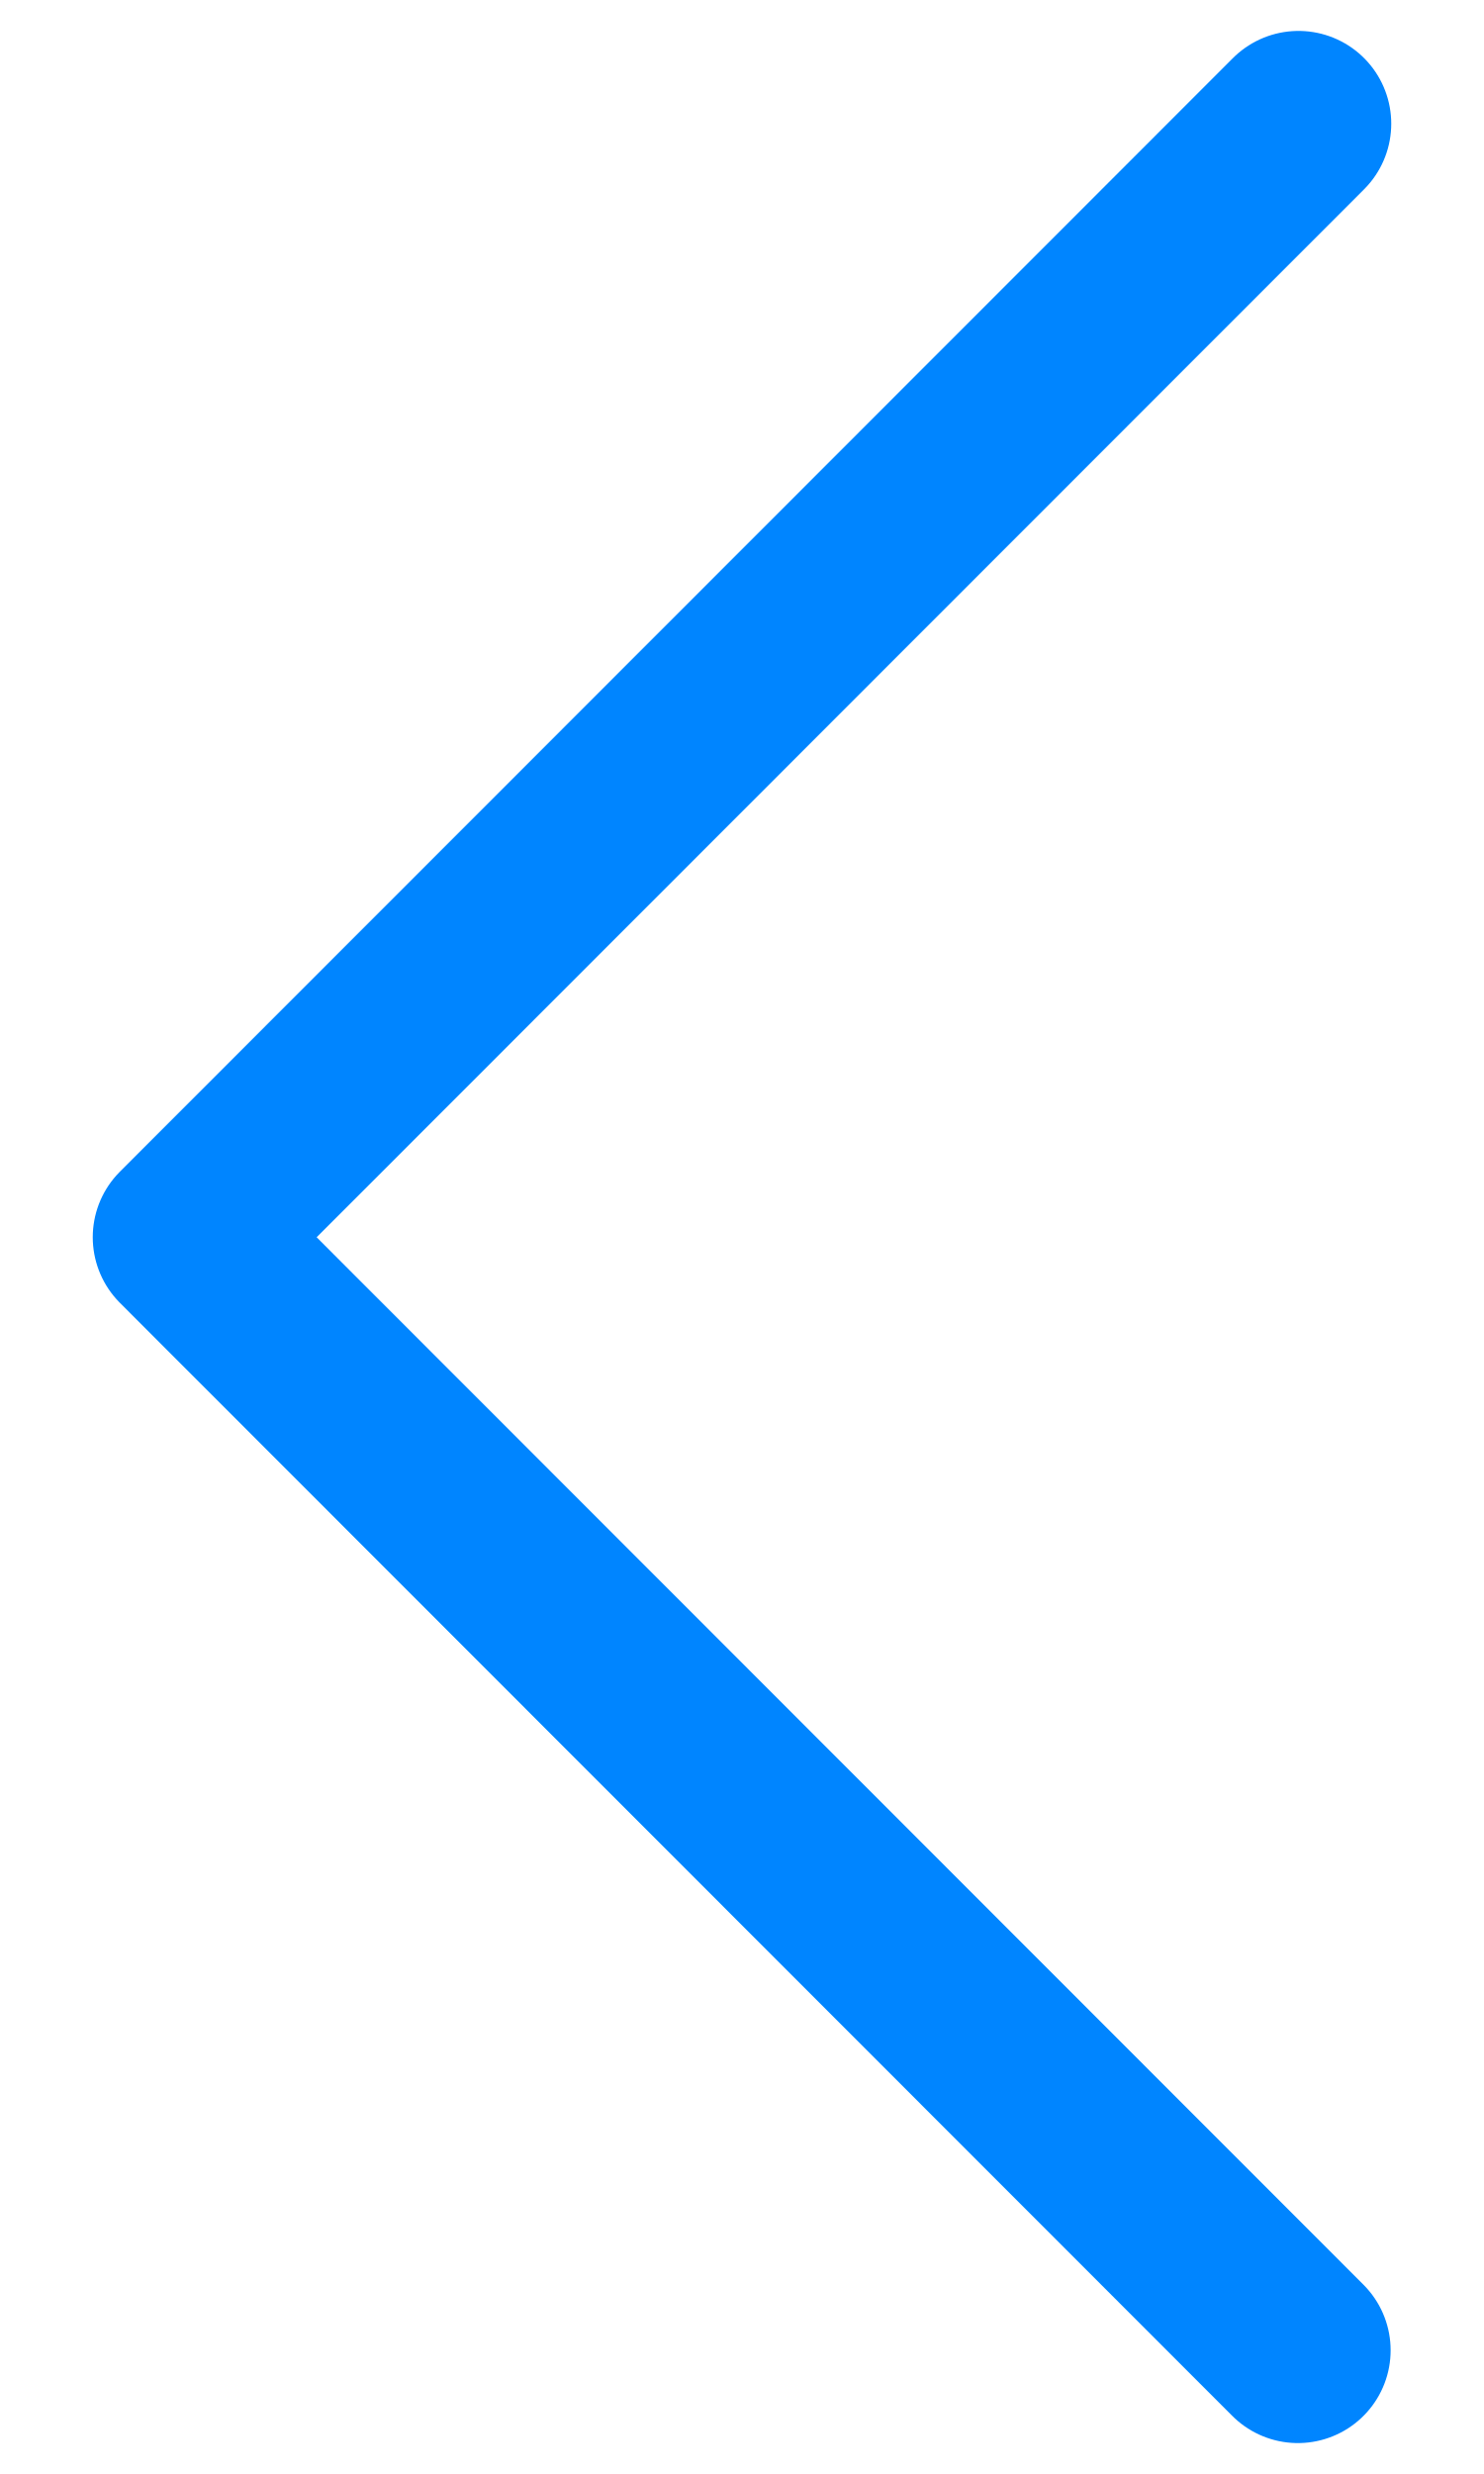
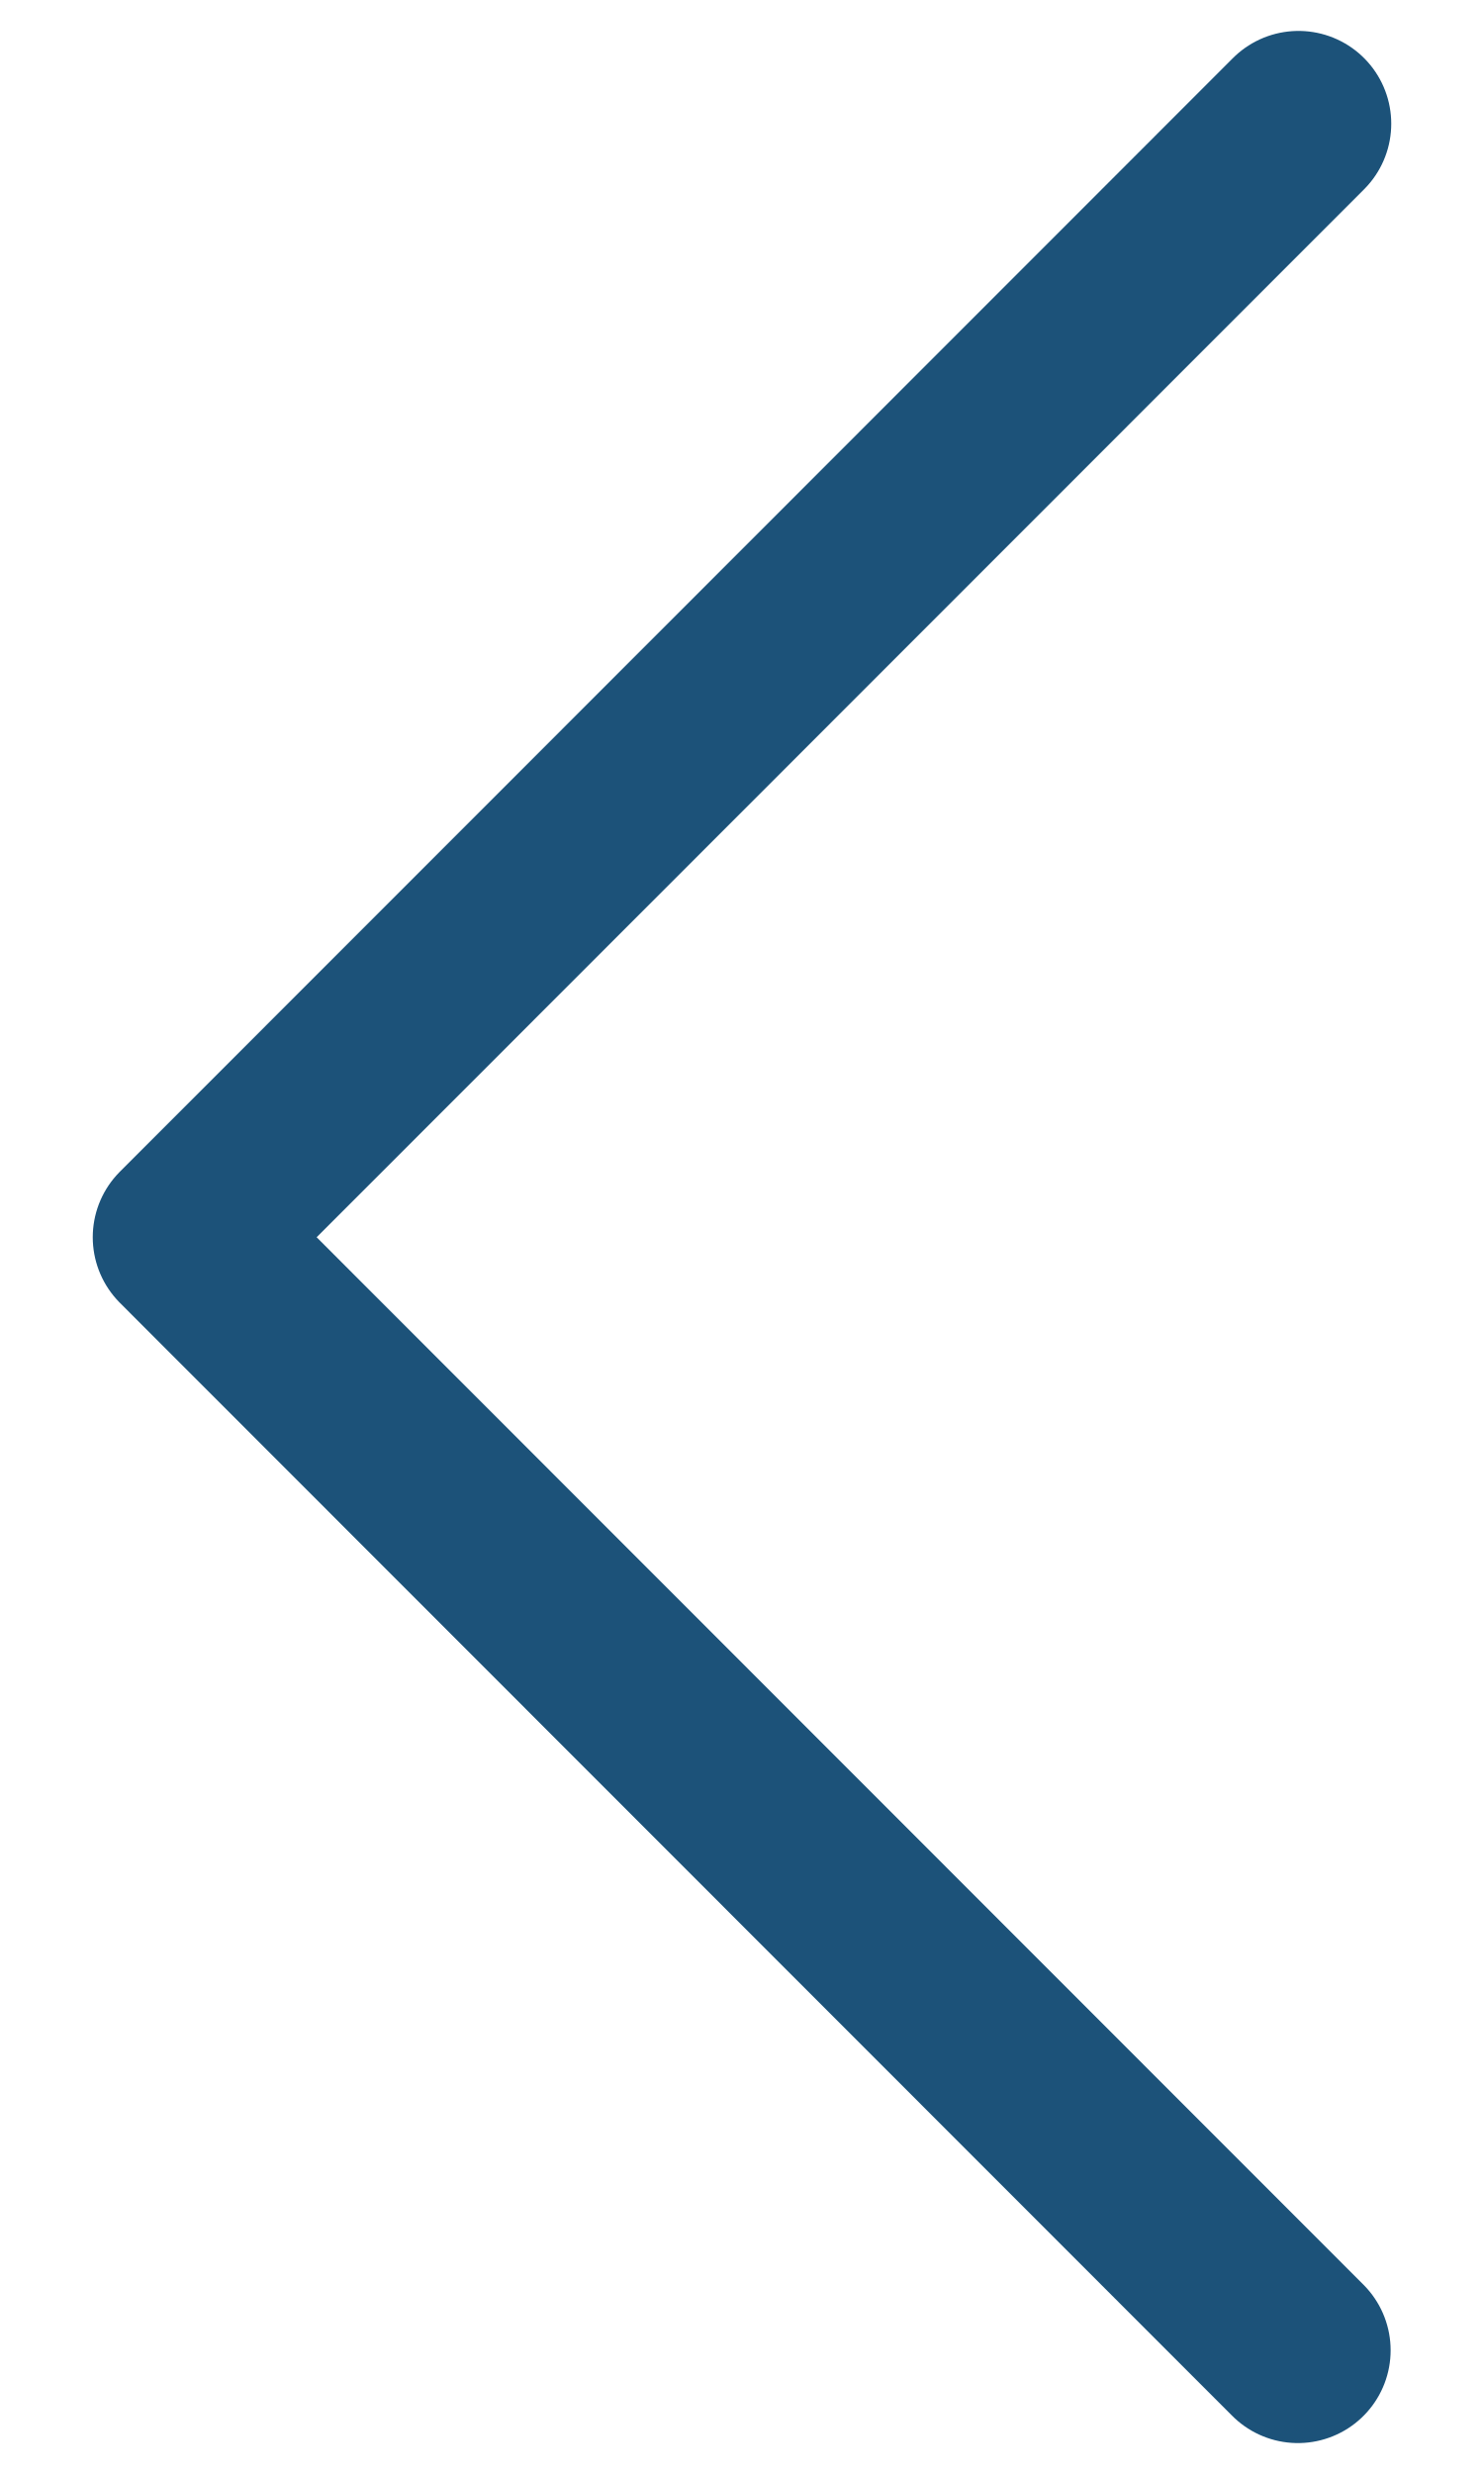
<svg xmlns="http://www.w3.org/2000/svg" width="9" height="15" viewBox="0 0 11 20" fill="none">
-   <path d="M10 1L1 10.002L9.995 19" stroke="#0085FF" stroke-width="1.5" stroke-linecap="round" stroke-linejoin="round" />
+   <path d="M10 1L1 10.002L9.995 19" stroke="#1C5279" stroke-width="1.5" stroke-linecap="round" stroke-linejoin="round" />
</svg>
